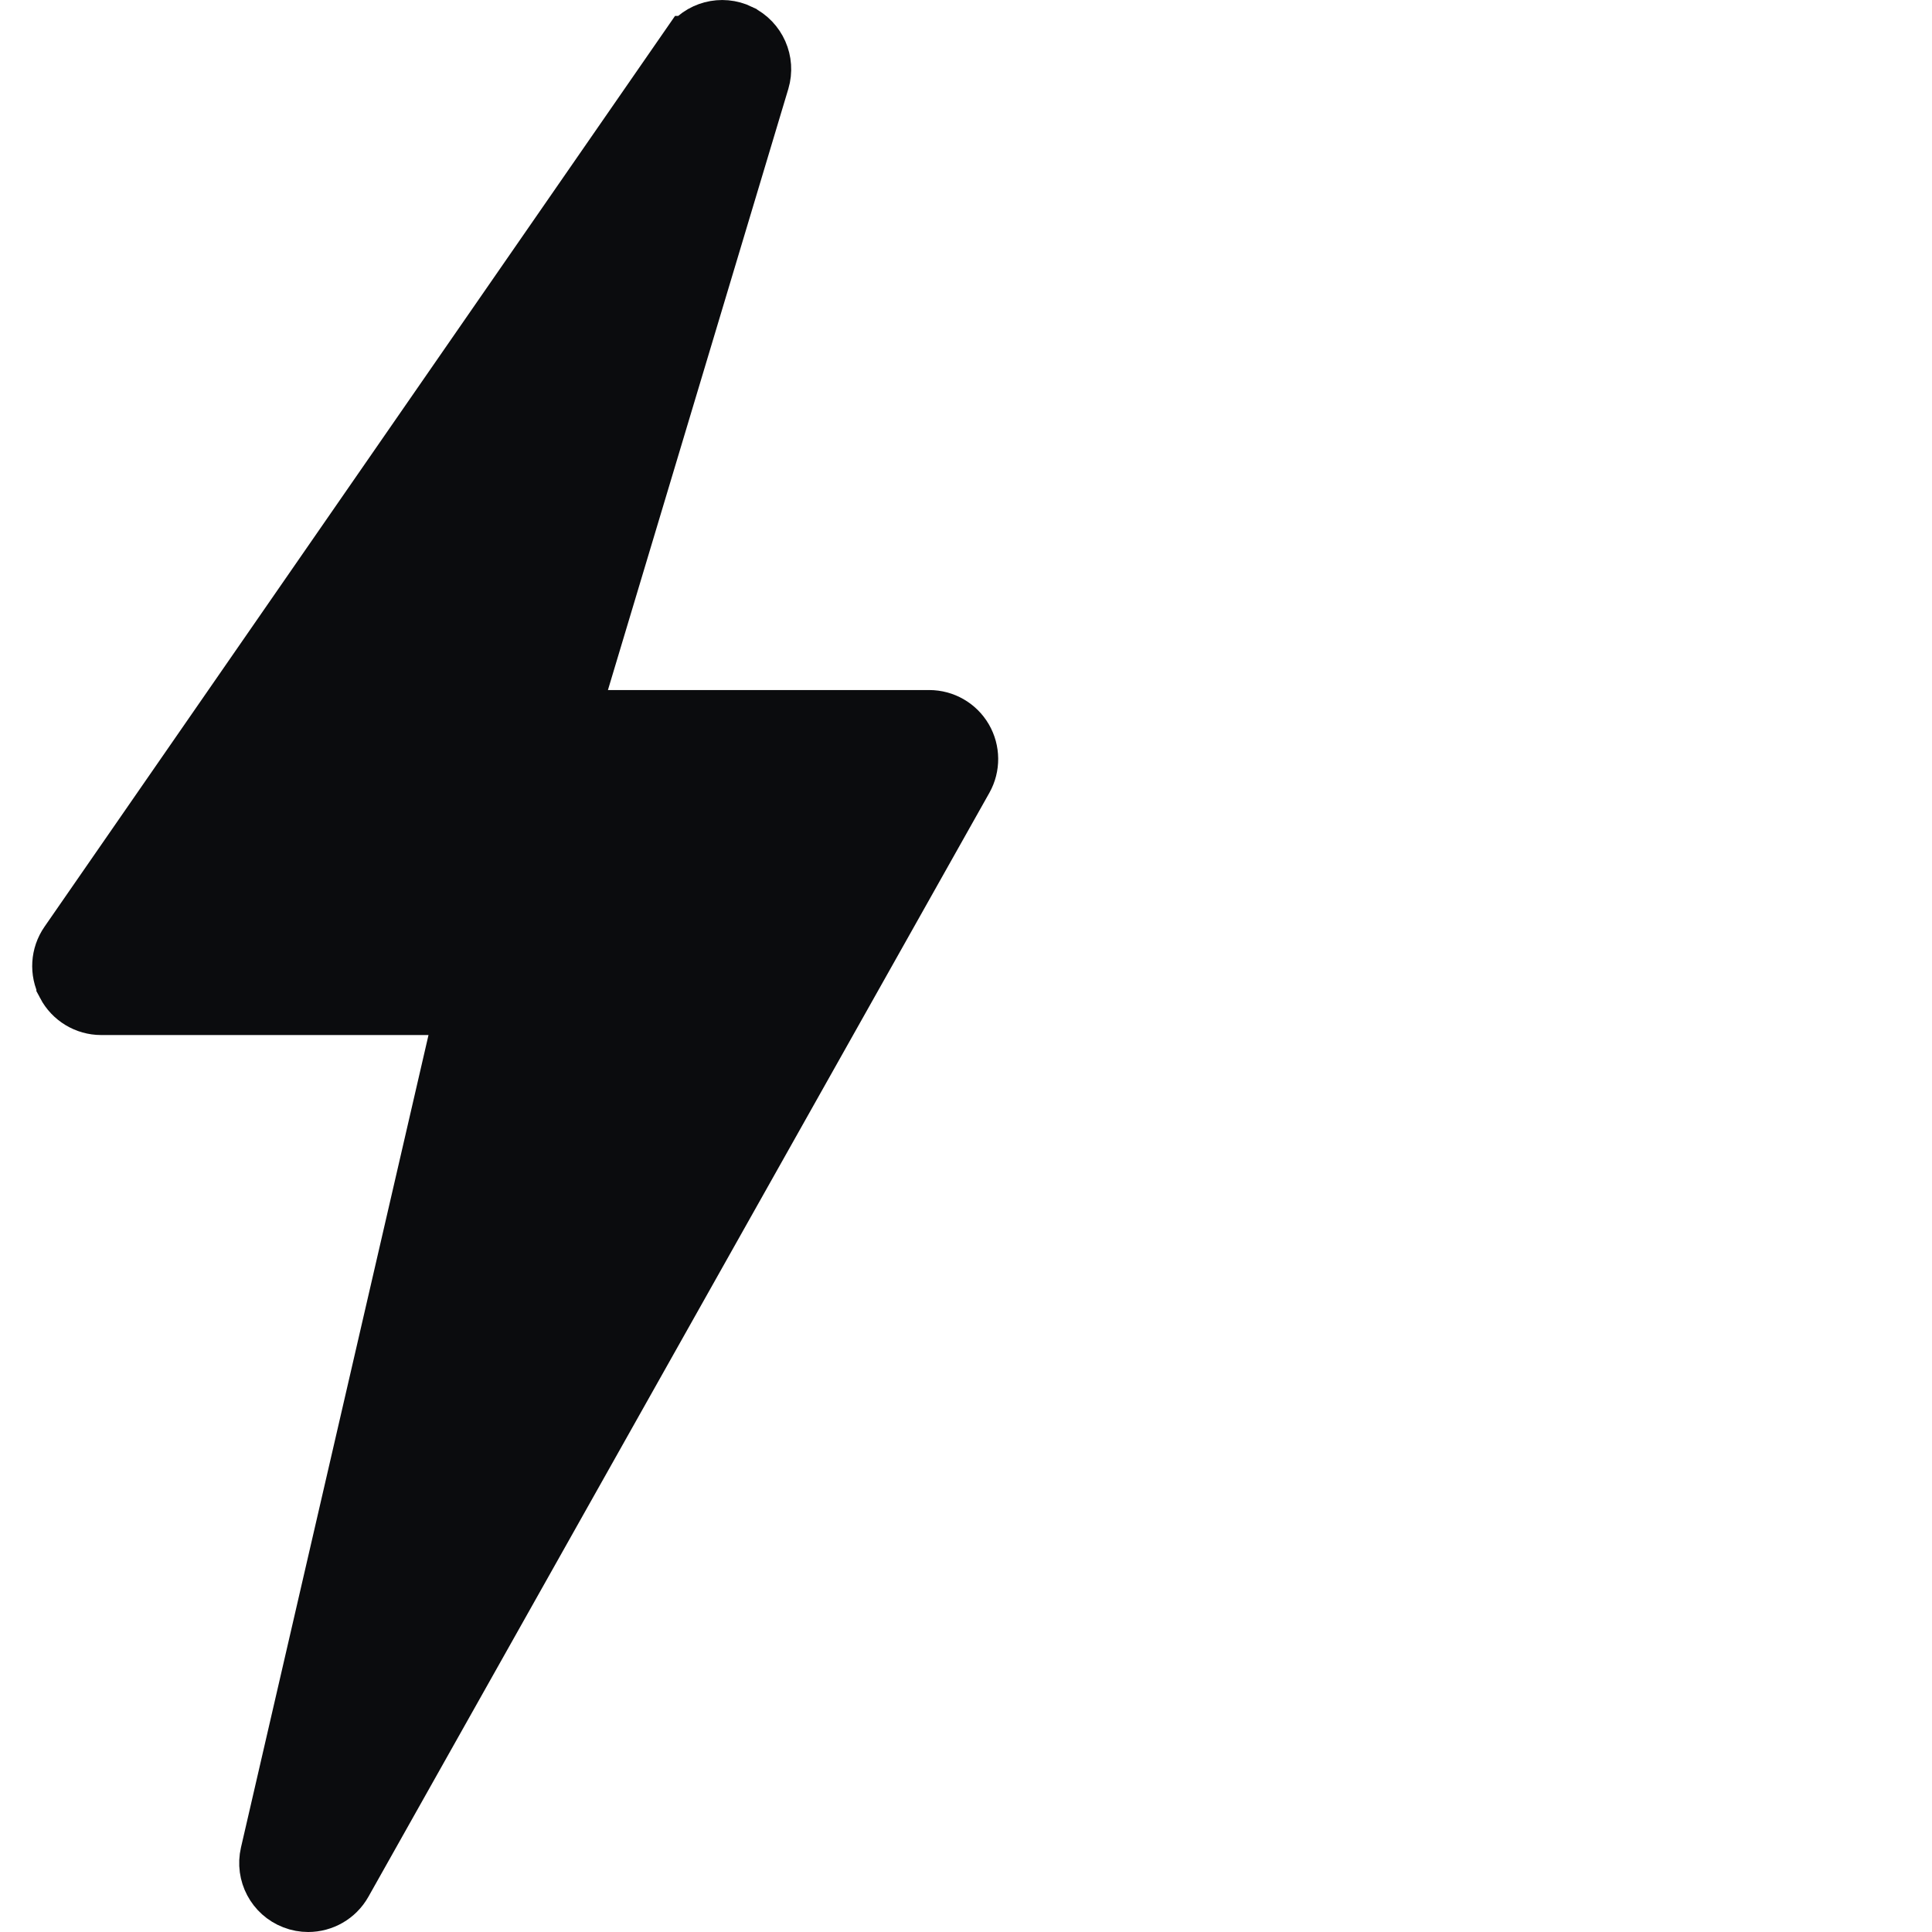
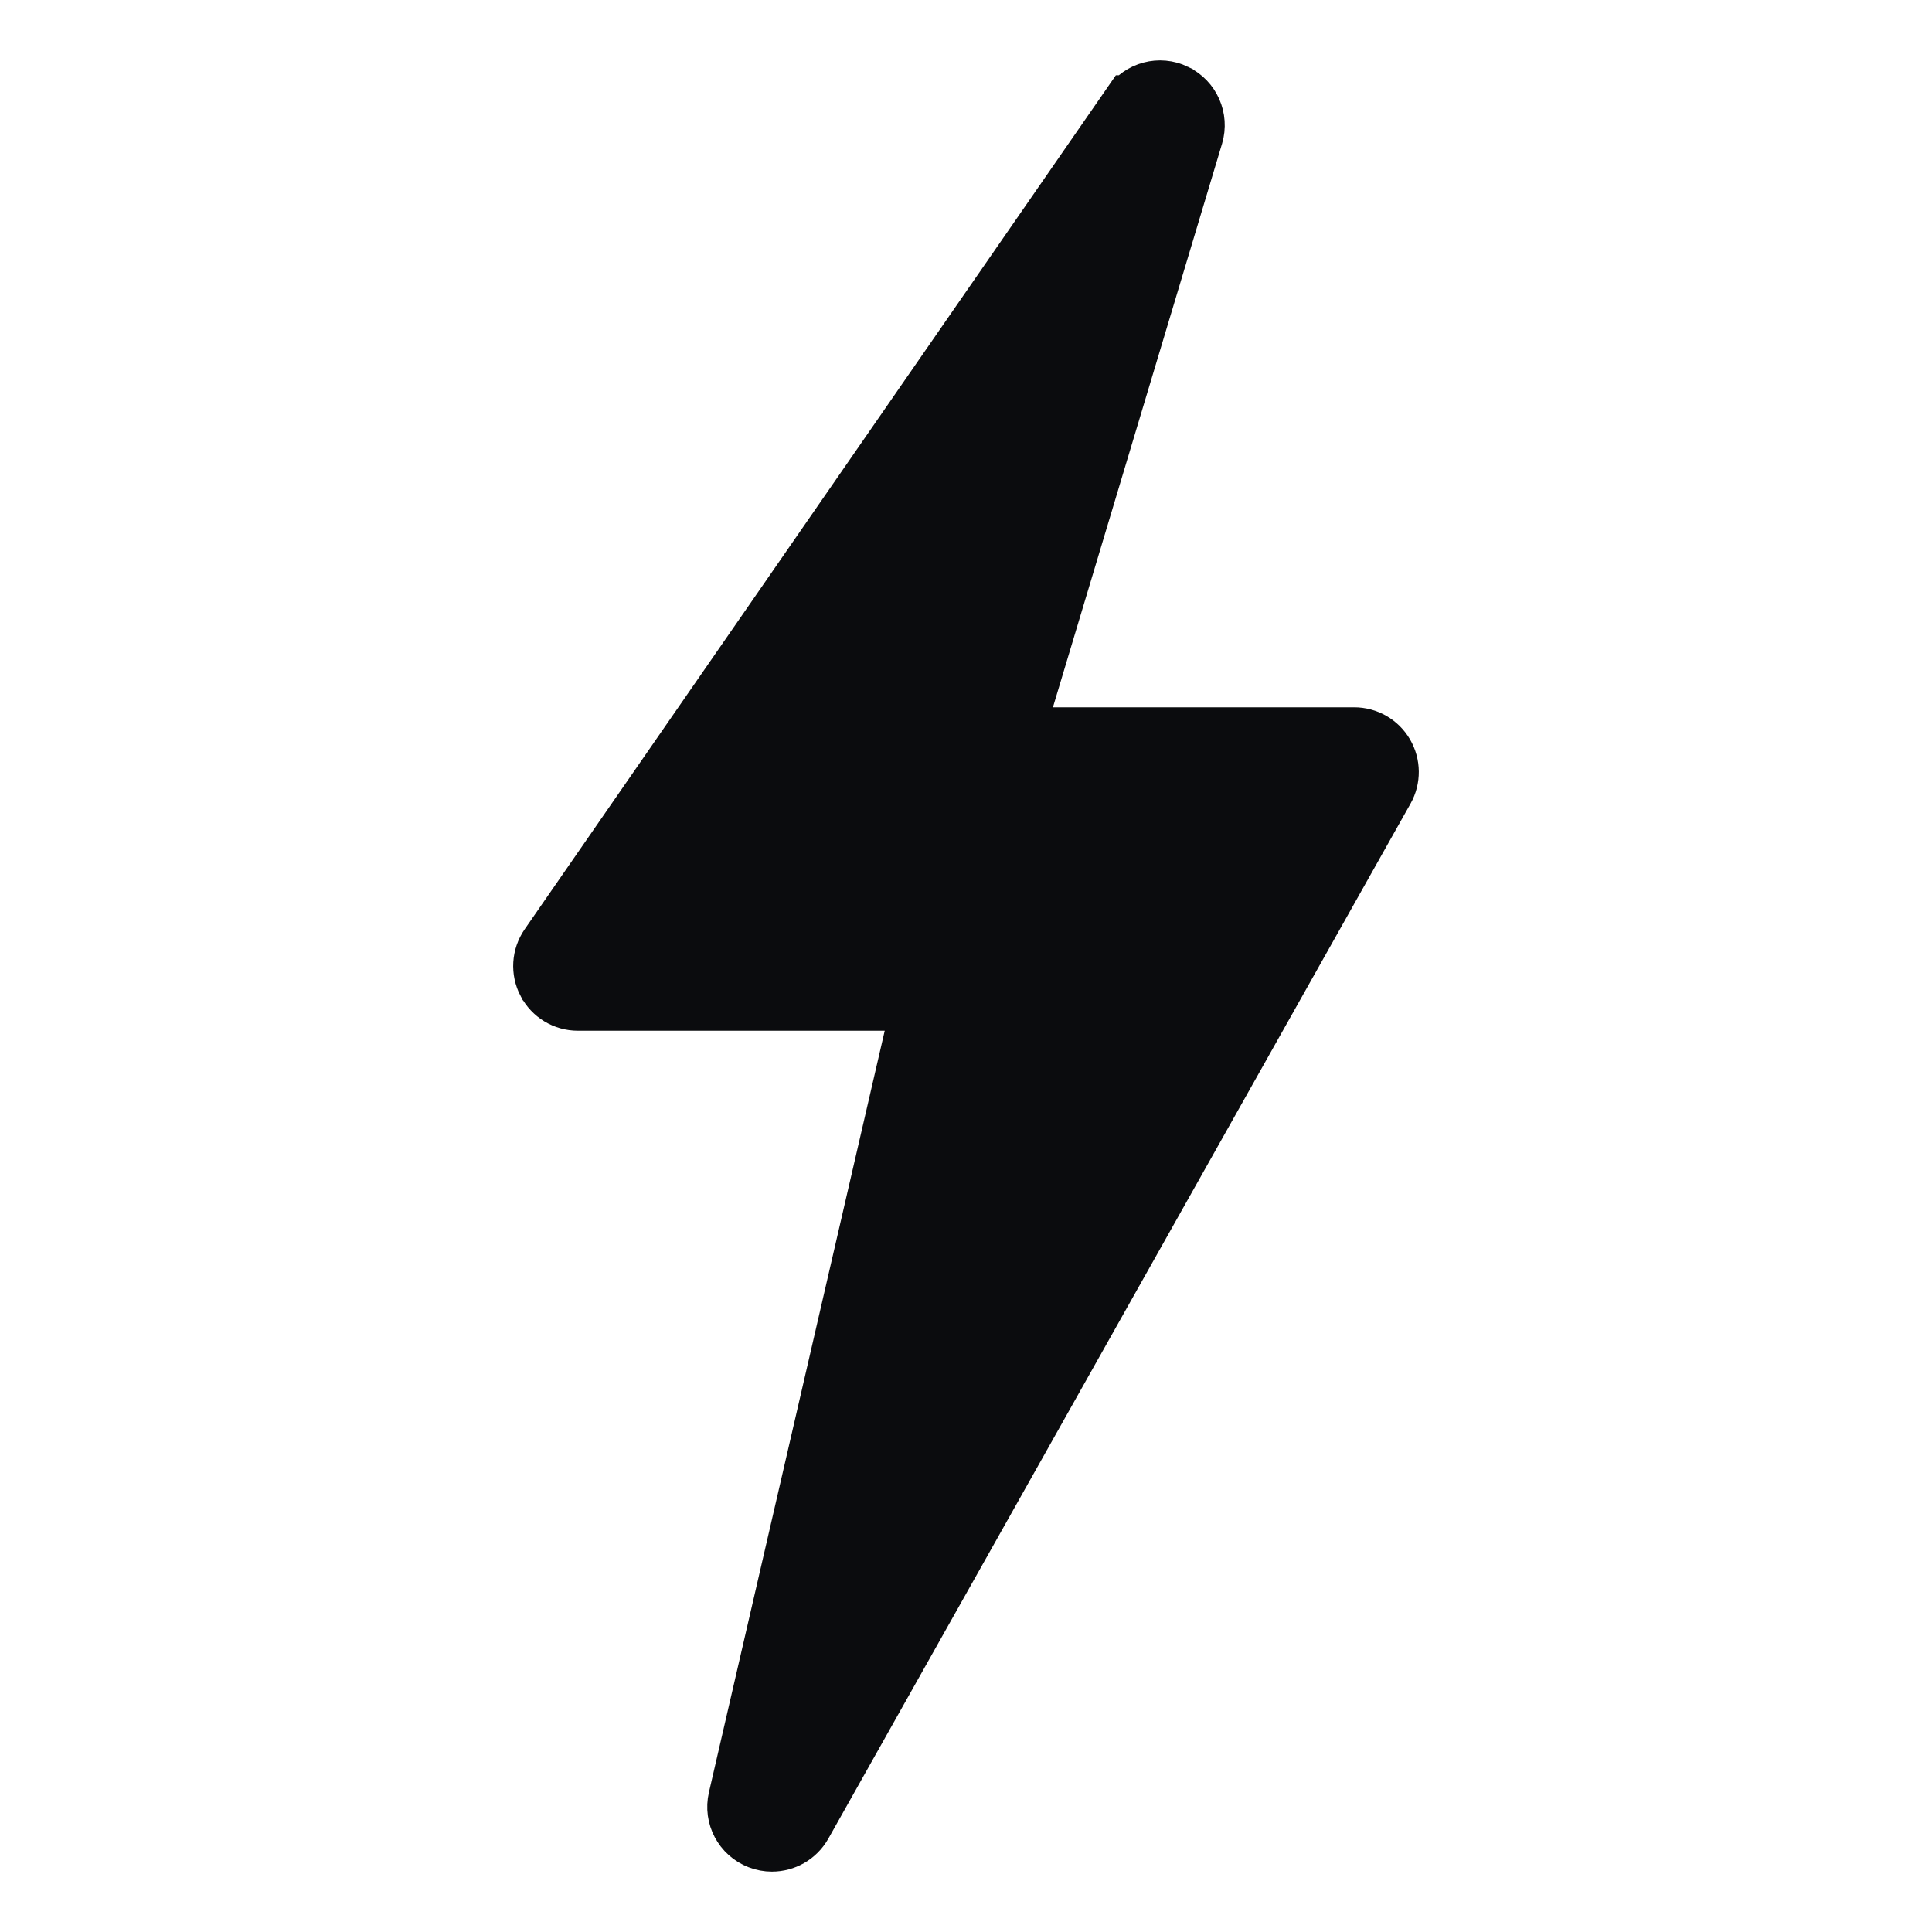
- <svg xmlns="http://www.w3.org/2000/svg" width="30" height="30" viewBox="0 0 30 30" fill="none">
-   <path d="M8.961 10.571L8.768 11.215H9.44H14.429C14.632 11.215 14.82 11.323 14.922 11.498C15.024 11.673 15.026 11.89 14.927 12.066L14.927 12.066L5.284 29.209C5.18 29.393 4.987 29.5 4.785 29.5C4.718 29.5 4.647 29.488 4.579 29.461C4.314 29.359 4.165 29.077 4.229 28.8C4.229 28.8 4.229 28.8 4.229 28.8L7.141 16.184L7.282 15.572H6.653H1.571C1.359 15.572 1.164 15.454 1.065 15.266L1.065 15.265C0.967 15.078 0.98 14.851 1.102 14.675C1.102 14.675 1.102 14.675 1.102 14.675L10.744 0.747L10.745 0.747C10.905 0.515 11.208 0.435 11.461 0.557L11.462 0.558C11.715 0.68 11.842 0.968 11.762 1.237C11.762 1.237 11.762 1.237 11.762 1.237L8.961 10.571Z" fill="#0B0C0E" stroke="#0B0C0E" />
+ <svg xmlns="http://www.w3.org/2000/svg" width="32" height="32" viewBox="0 0 32 32" fill="none">
+   <path d="M16.961 11.571L16.768 12.215H17.44H22.429C22.632 12.215 22.82 12.323 22.922 12.498C23.024 12.673 23.026 12.89 22.927 13.066L22.927 13.066L13.284 30.209C13.18 30.393 12.988 30.5 12.785 30.5C12.718 30.5 12.648 30.488 12.579 30.461C12.314 30.359 12.165 30.077 12.229 29.8C12.229 29.8 12.229 29.8 12.229 29.8L15.141 17.184L15.282 16.572H14.653H9.571C9.359 16.572 9.164 16.454 9.066 16.266L9.065 16.265C8.967 16.078 8.98 15.851 9.102 15.675C9.102 15.675 9.102 15.675 9.102 15.675L18.744 1.747L18.745 1.747C18.905 1.515 19.208 1.435 19.461 1.557L19.462 1.558C19.715 1.68 19.842 1.968 19.762 2.237C19.762 2.237 19.762 2.237 19.762 2.237L16.961 11.571Z" fill="#0B0C0E" stroke="#0B0C0E" />
</svg>
